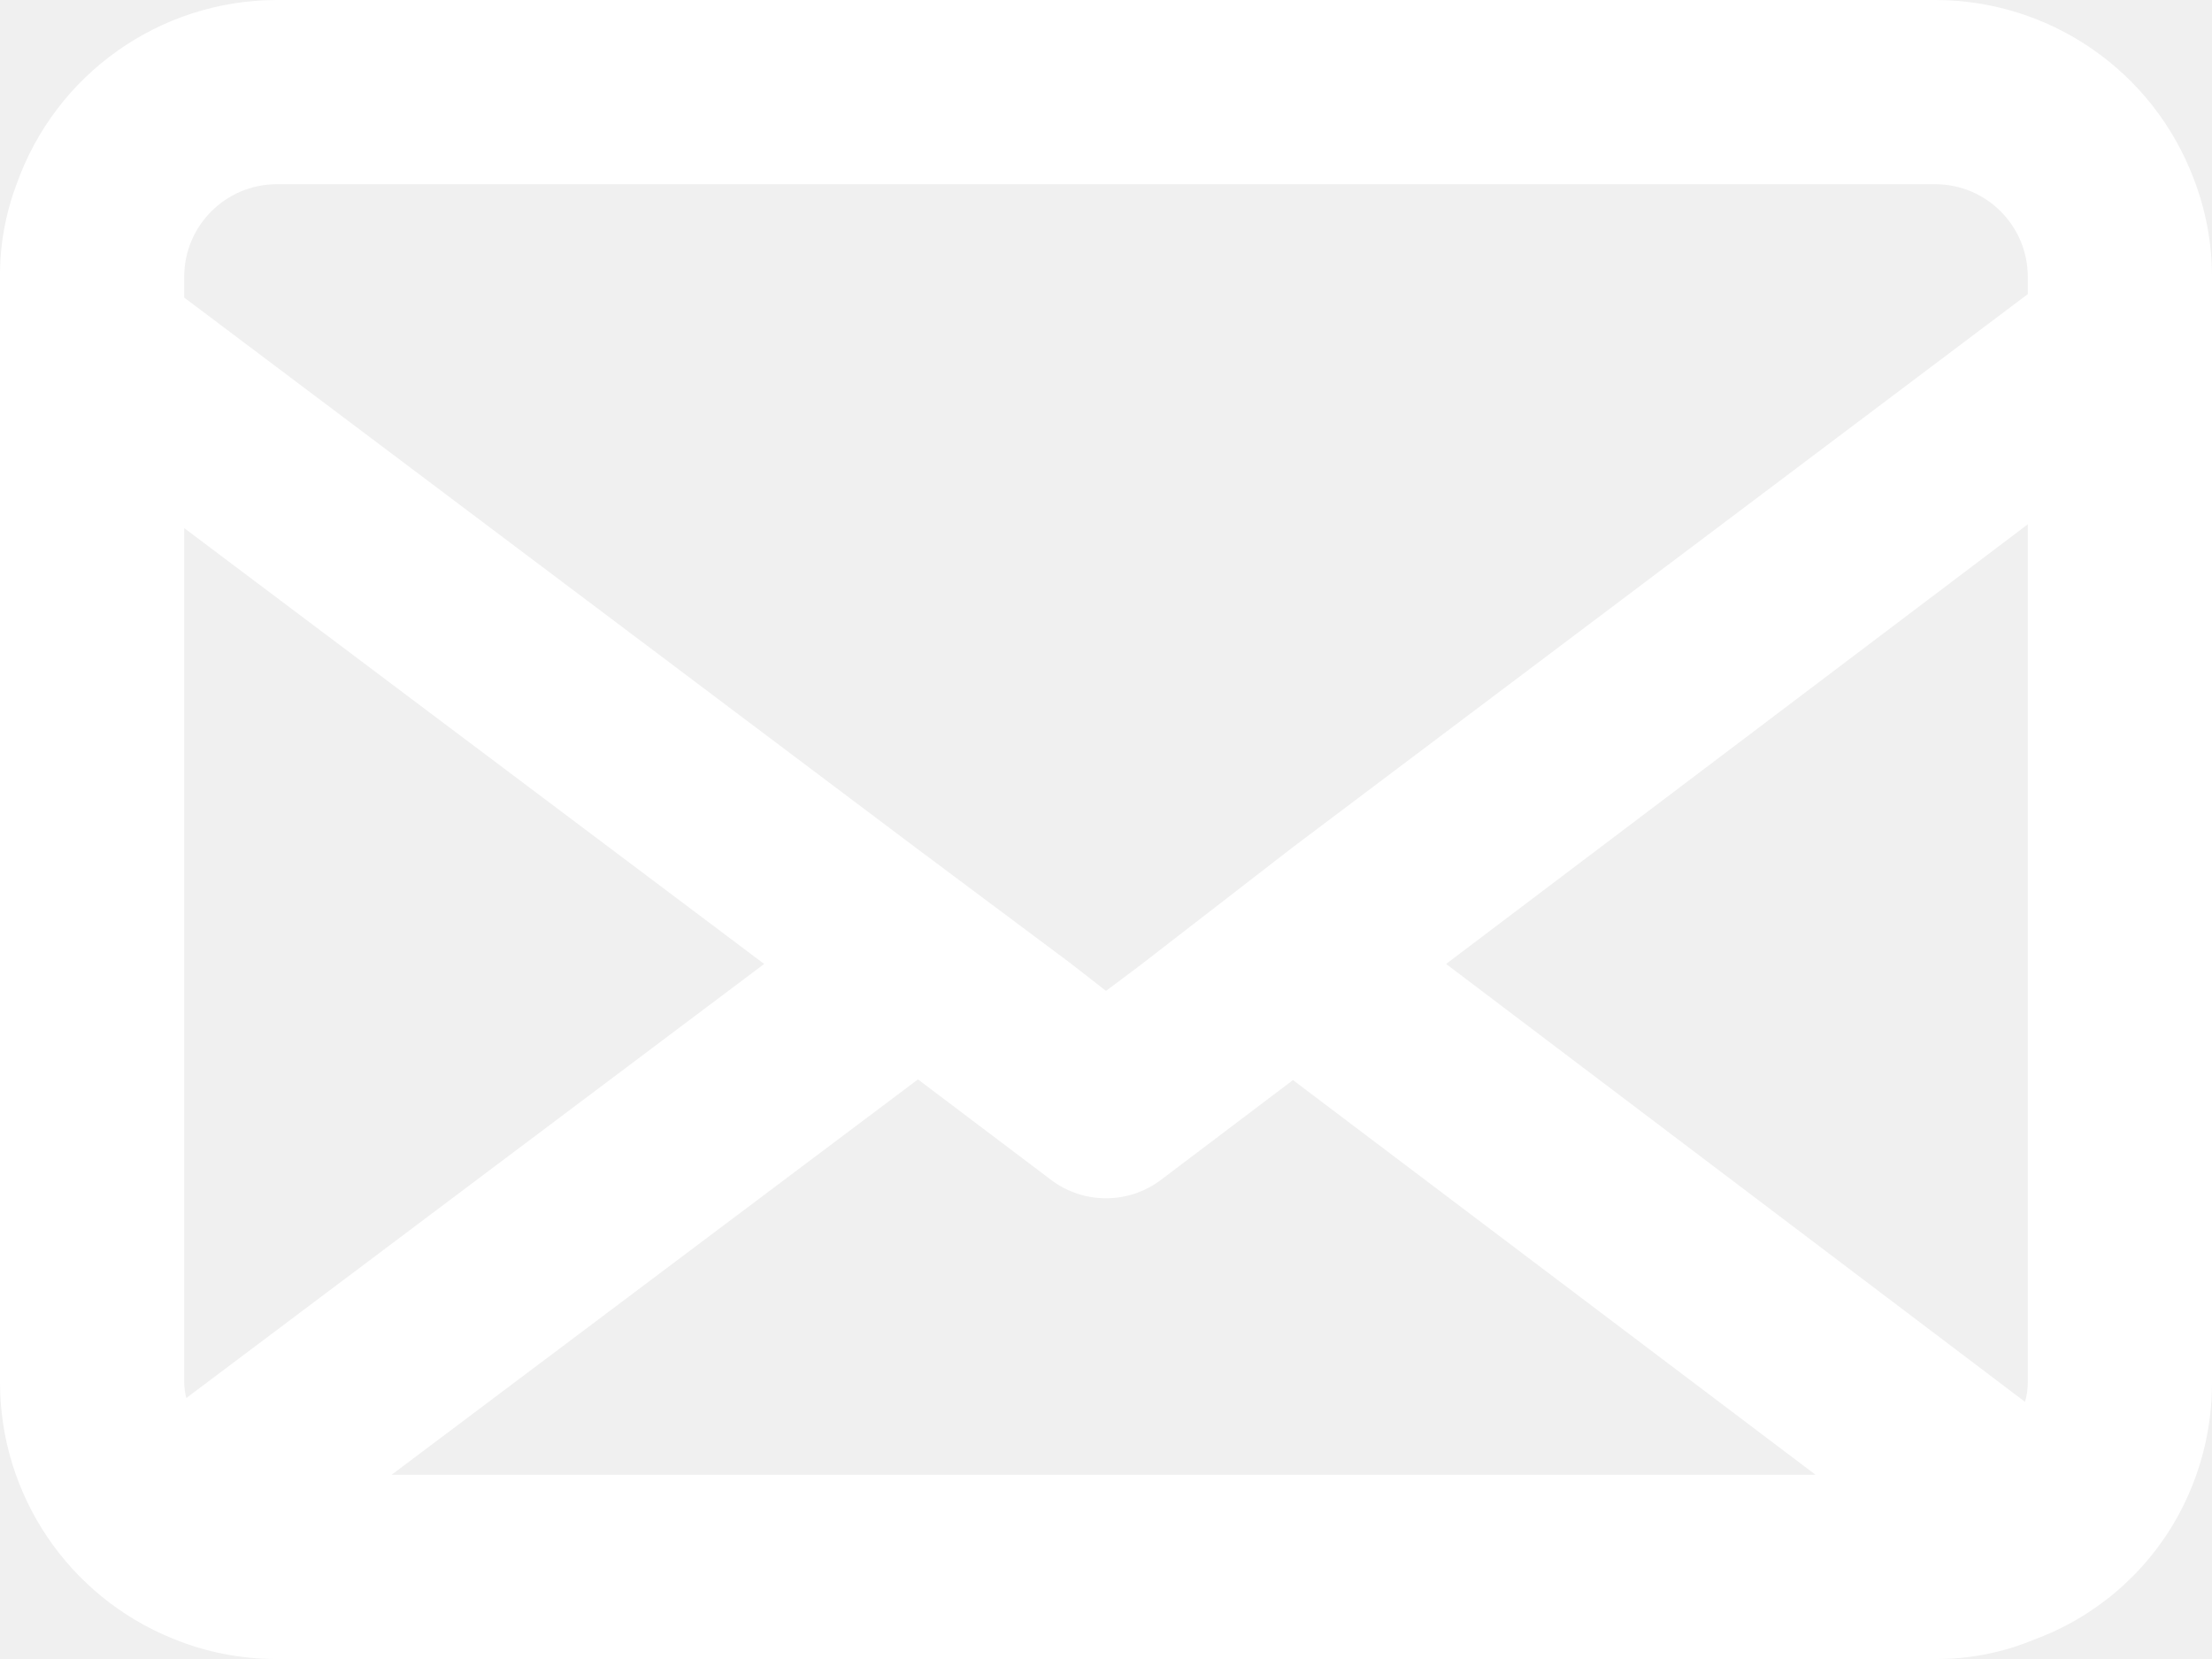
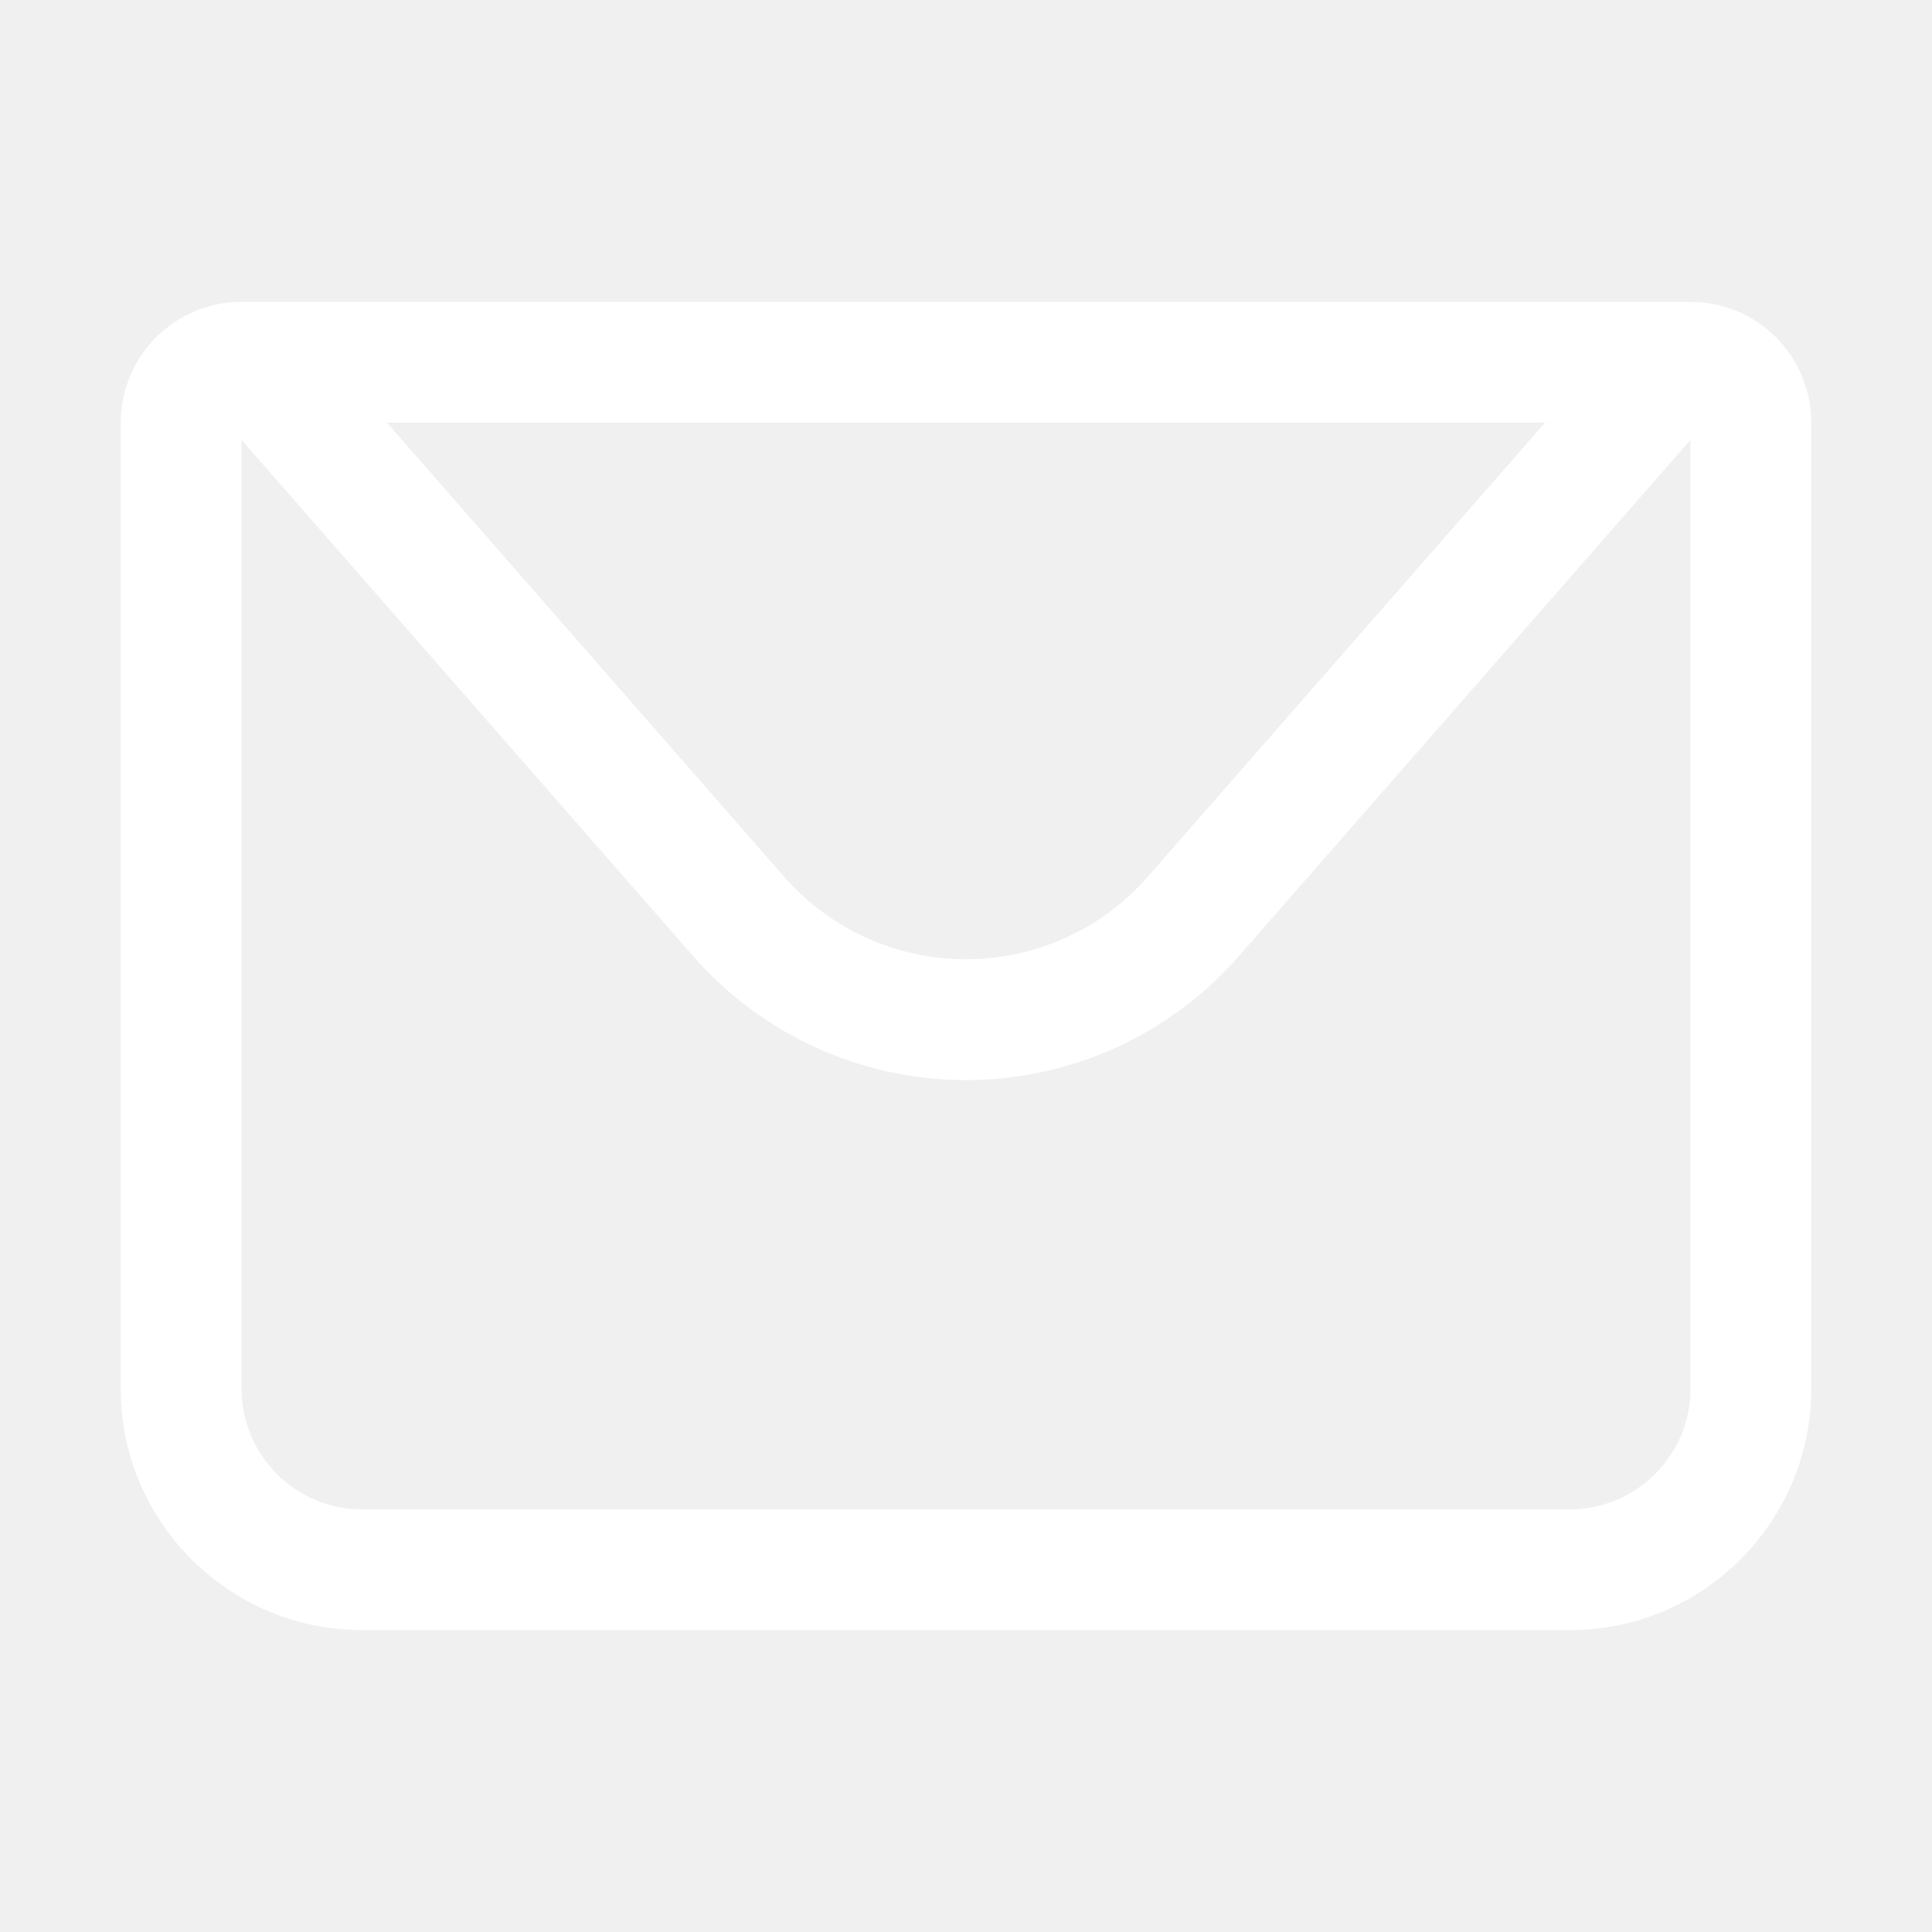
- <svg xmlns="http://www.w3.org/2000/svg" viewBox="0 0 64 48">
-   <defs>
-     <style>.cls-1 {
-       fill: #ffffff;
-     }</style>
-   </defs>
-   <g id="Layer_2" data-name="Layer 2">
-     <g id="Layer_1-2" data-name="Layer 1">
-       <path class="cls-1" d="M63.47,5.17A8,8,0,0,0,56,0H8A8,8,0,0,0,.48,5.33,7.44,7.44,0,0,0,0,8V40a8,8,0,0,0,5,7.41A7.85,7.85,0,0,0,8,48H56a7.32,7.32,0,0,0,2.85-.56A7.84,7.84,0,0,0,63,43.89,8,8,0,0,0,64,40V8A7.86,7.86,0,0,0,63.47,5.17ZM5.33,8A2.68,2.68,0,0,1,8,5.33H56A2.68,2.68,0,0,1,58.67,8v.51l-21.26,16L33,27.92l-1,.75-1-.78-4.46-3.33L5.33,8.61Zm0,32V15.28L22.11,27.89,5.39,40.45A2,2,0,0,1,5.33,40Zm6,2.67L26.56,31.23l3.84,2.9a2.64,2.64,0,0,0,3.2,0l3.81-2.88L52.53,42.67ZM58.67,40a2,2,0,0,1-.08.56L41.84,27.89,58.67,15.17Z" />
-     </g>
+ <svg xmlns="http://www.w3.org/2000/svg" width="800px" height="800px" viewBox="0 0 1024 1024" fill="#000000">
+   <g id="SVGRepo_bgCarrier" stroke-width="0" />
+   <g id="SVGRepo_tracerCarrier" stroke-linecap="round" stroke-linejoin="round" />
+   <g id="SVGRepo_iconCarrier">
+     <path fill="#ffffff" d="M128 224v512a64 64 0 0 0 64 64h640a64 64 0 0 0 64-64V224H128zm0-64h768a64 64 0 0 1 64 64v512a128 128 0 0 1-128 128H192A128 128 0 0 1 64 736V224a64 64 0 0 1 64-64z" />
+     <path fill="#ffffff" d="M904 224 656.512 506.88a192 192 0 0 1-289.024 0L120 224h784zm-698.944 0 210.56 240.704a128 128 0 0 0 192.704 0L818.944 224H205.056z" />
  </g>
</svg>
